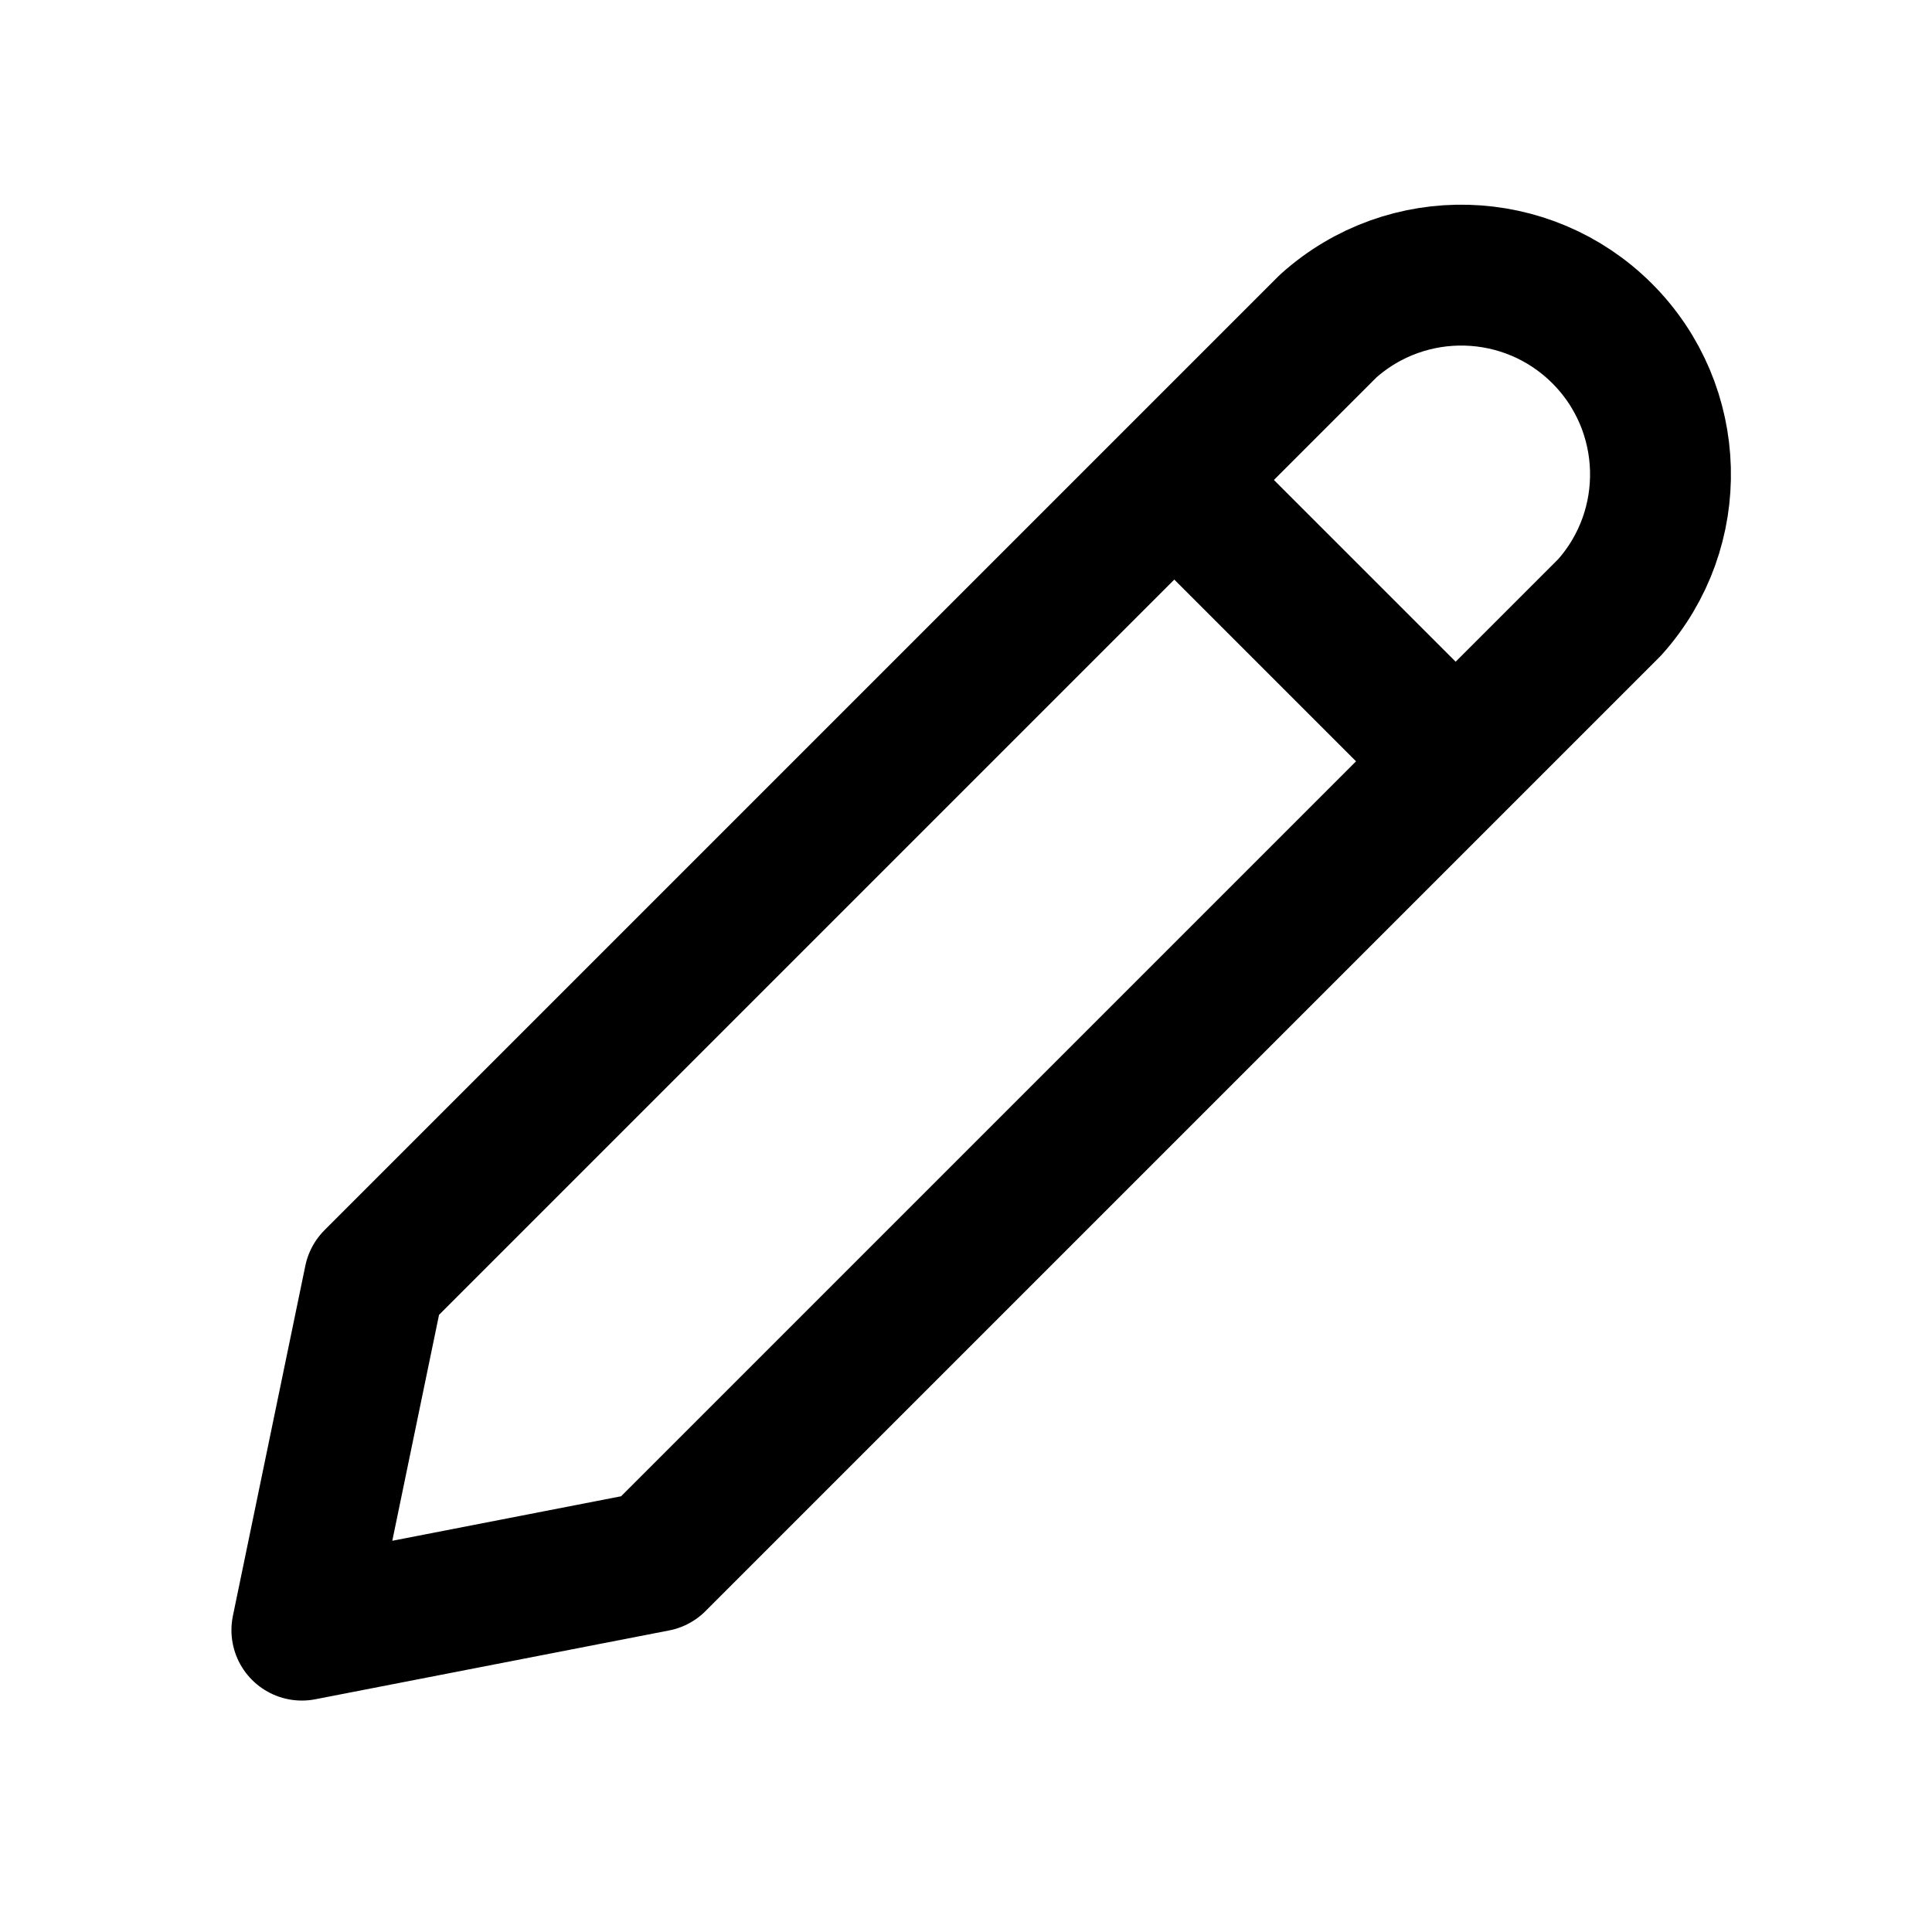
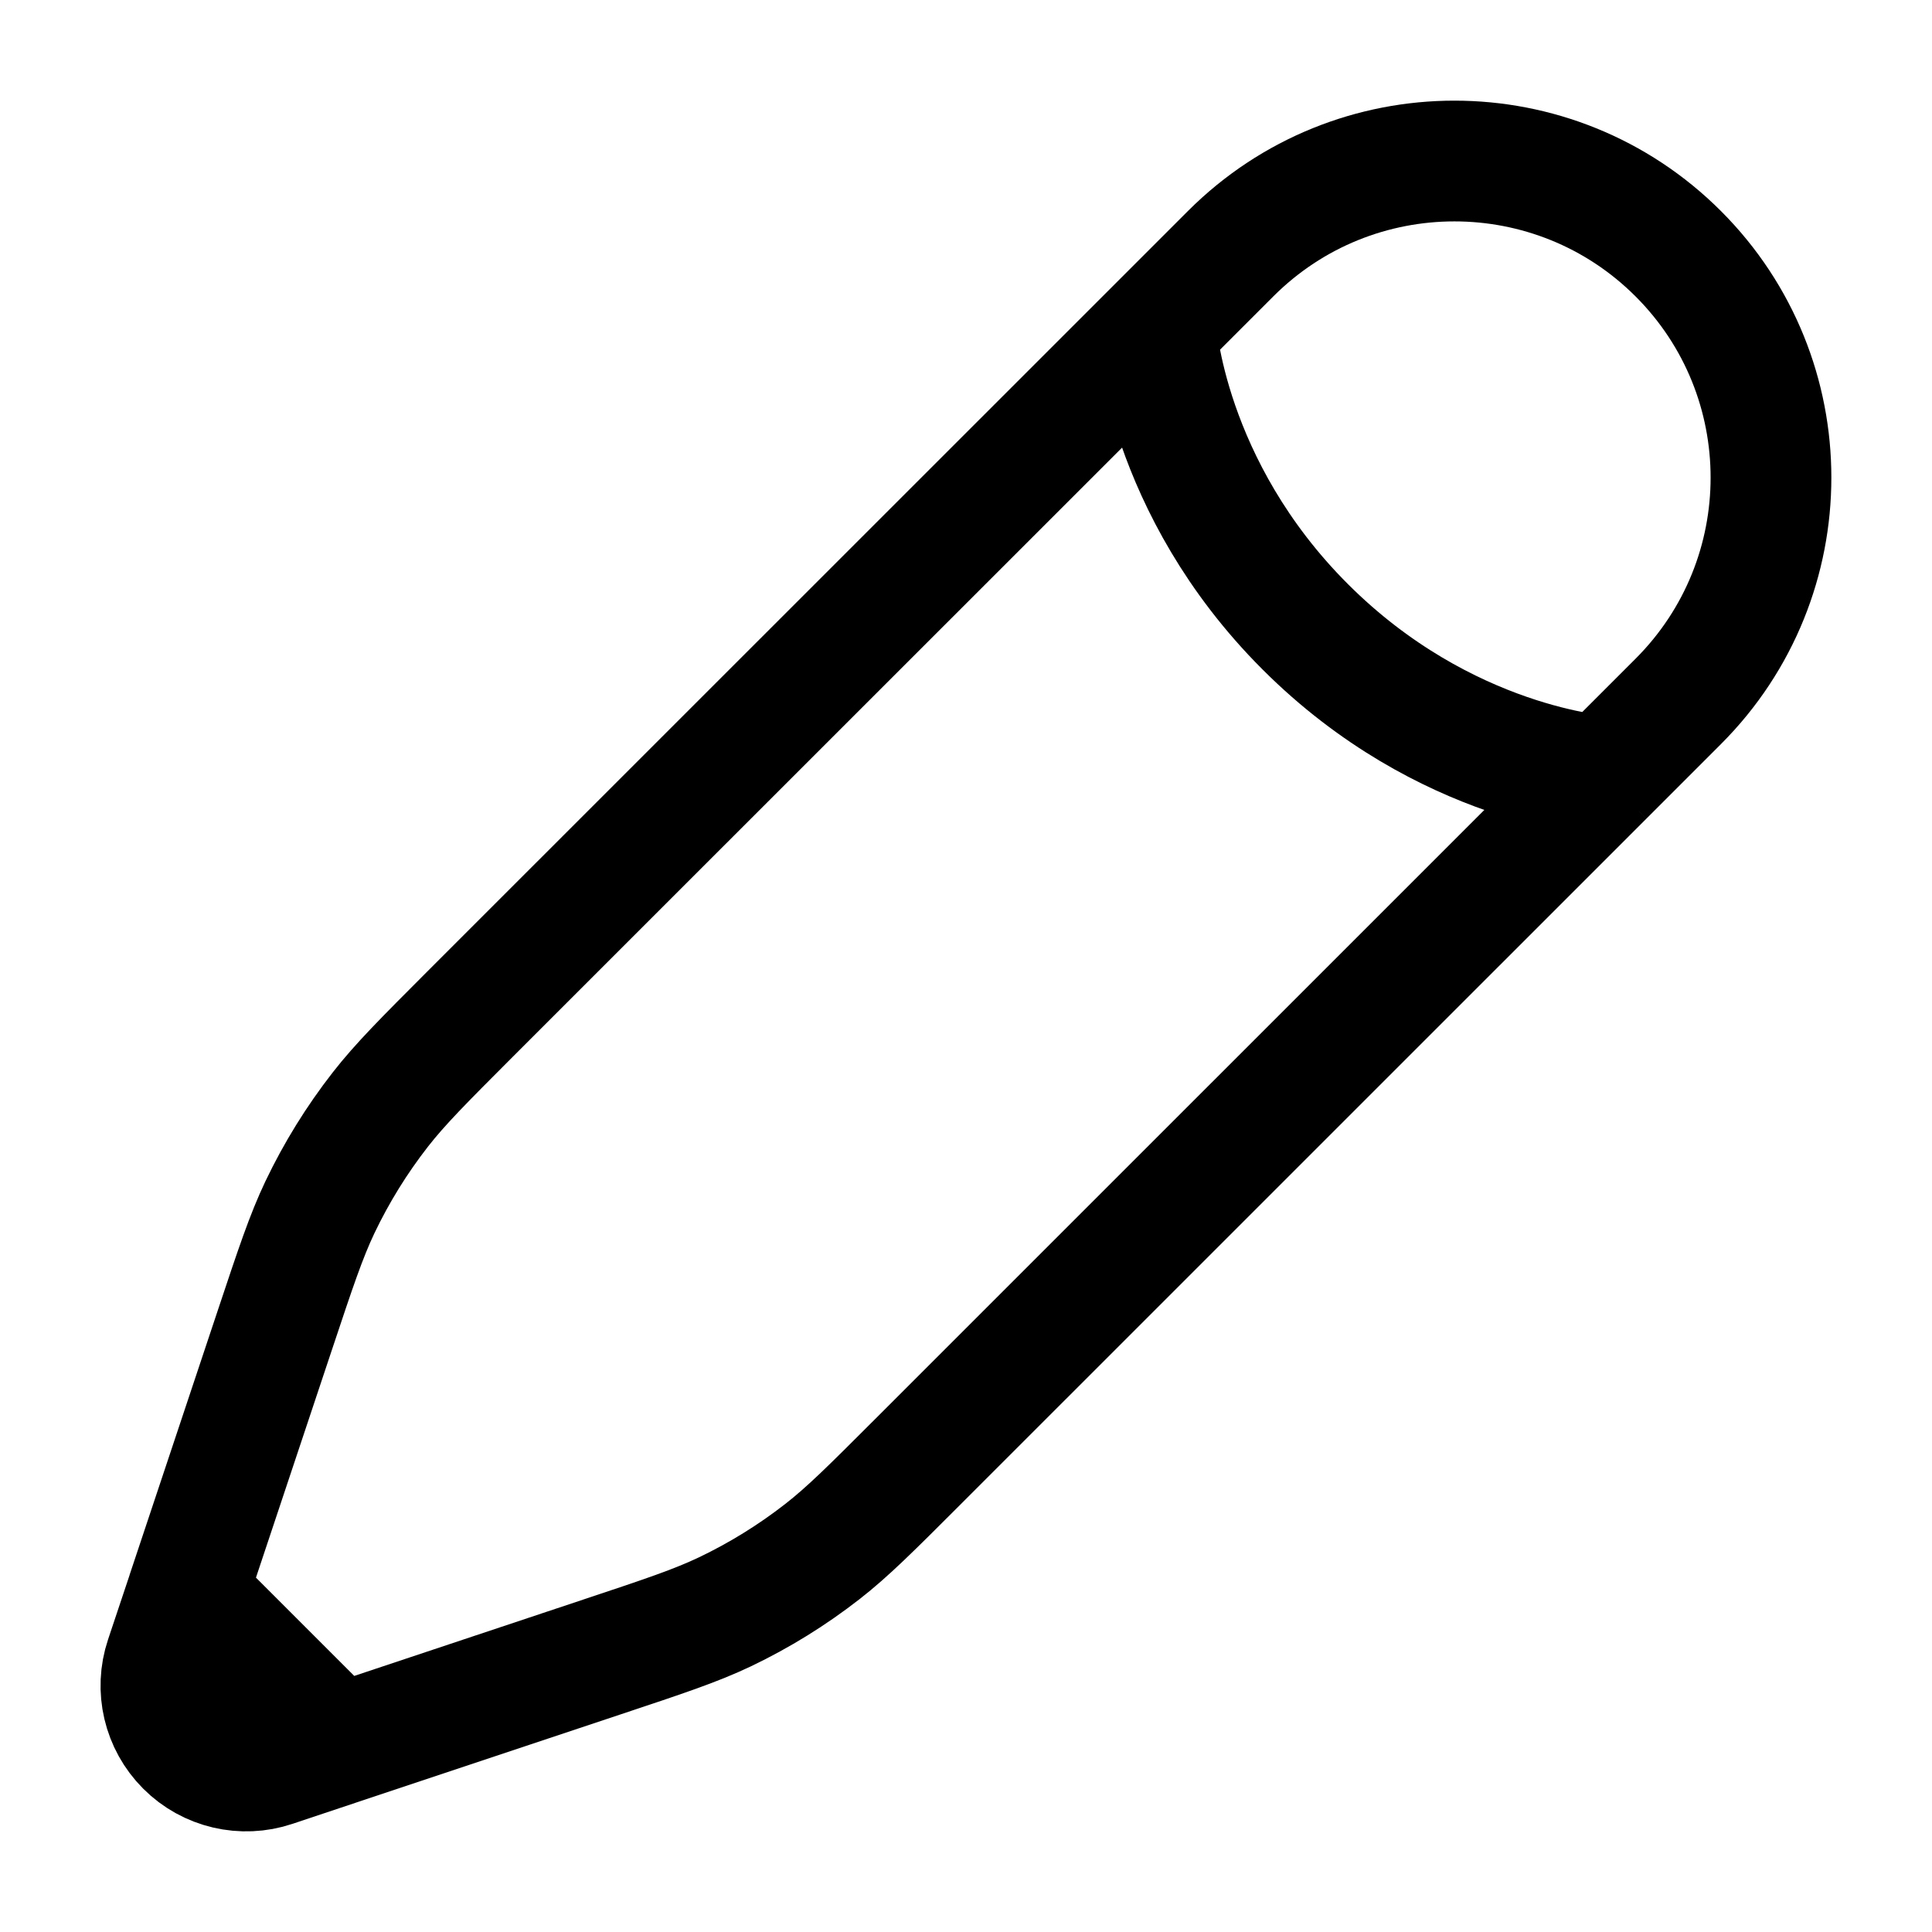
- <svg xmlns="http://www.w3.org/2000/svg" width="24" height="24" viewBox="0 0 24 24" fill="none" stroke="#000000" stroke-width="1.75" stroke-linecap="round" stroke-linejoin="round">
-   <path d="M3.75 20.25l0.9 -4.35 11.85 -11.85a2.475 2.475 0 0 1 3.495 3.495l-11.85 11.85Z" />
-   <path d="M14.625 6l3.375 3.375" />
+ <svg xmlns="http://www.w3.org/2000/svg" width="1em" height="1em" viewBox="0 0 24 24">
+   <path fill="none" stroke="#000000" stroke-width="1.5" d="m14.36 4.079l.927-.927a3.932 3.932 0 0 1 5.561 5.561l-.927.927m-5.56-5.561s.115 1.97 1.853 3.707C17.952 9.524 19.92 9.64 19.92 9.64m-5.56-5.561l-8.522 8.52c-.577.578-.866.867-1.114 1.185a6.6 6.6 0 0 0-.749 1.211c-.173.364-.302.752-.56 1.526l-1.094 3.281m17.6-10.162L11.4 18.16c-.577.577-.866.866-1.184 1.114a6.6 6.6 0 0 1-1.211.749c-.364.173-.751.302-1.526.56l-3.281 1.094m0 0l-.802.268a1.06 1.06 0 0 1-1.342-1.342l.268-.802m1.876 1.876l-1.876-1.876" />
</svg>
